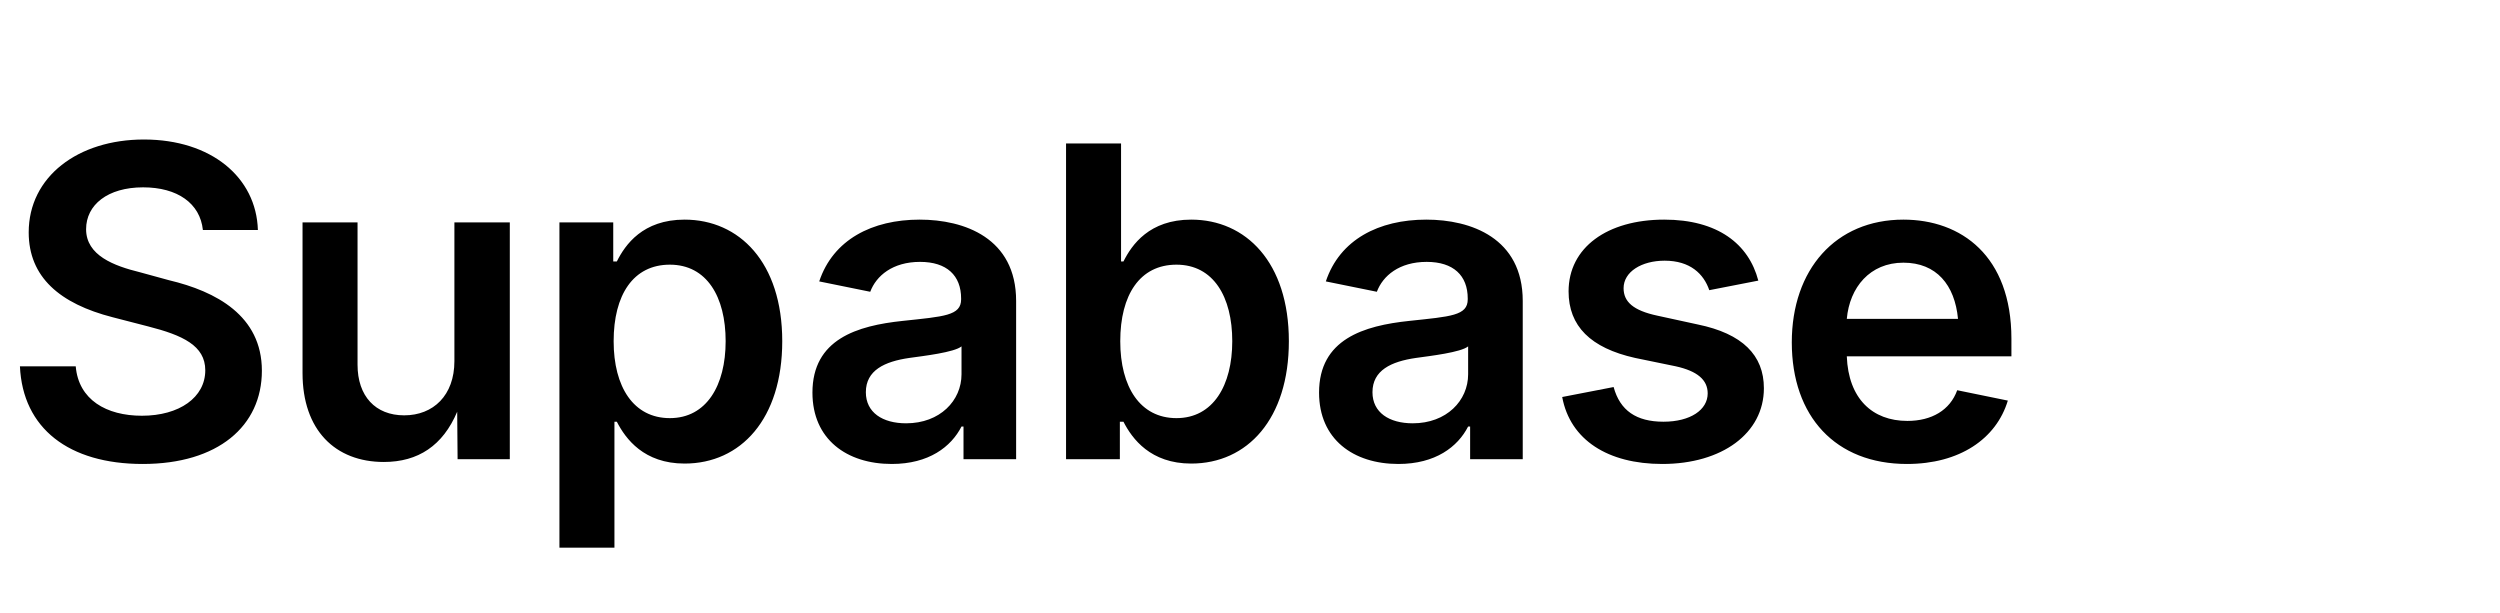
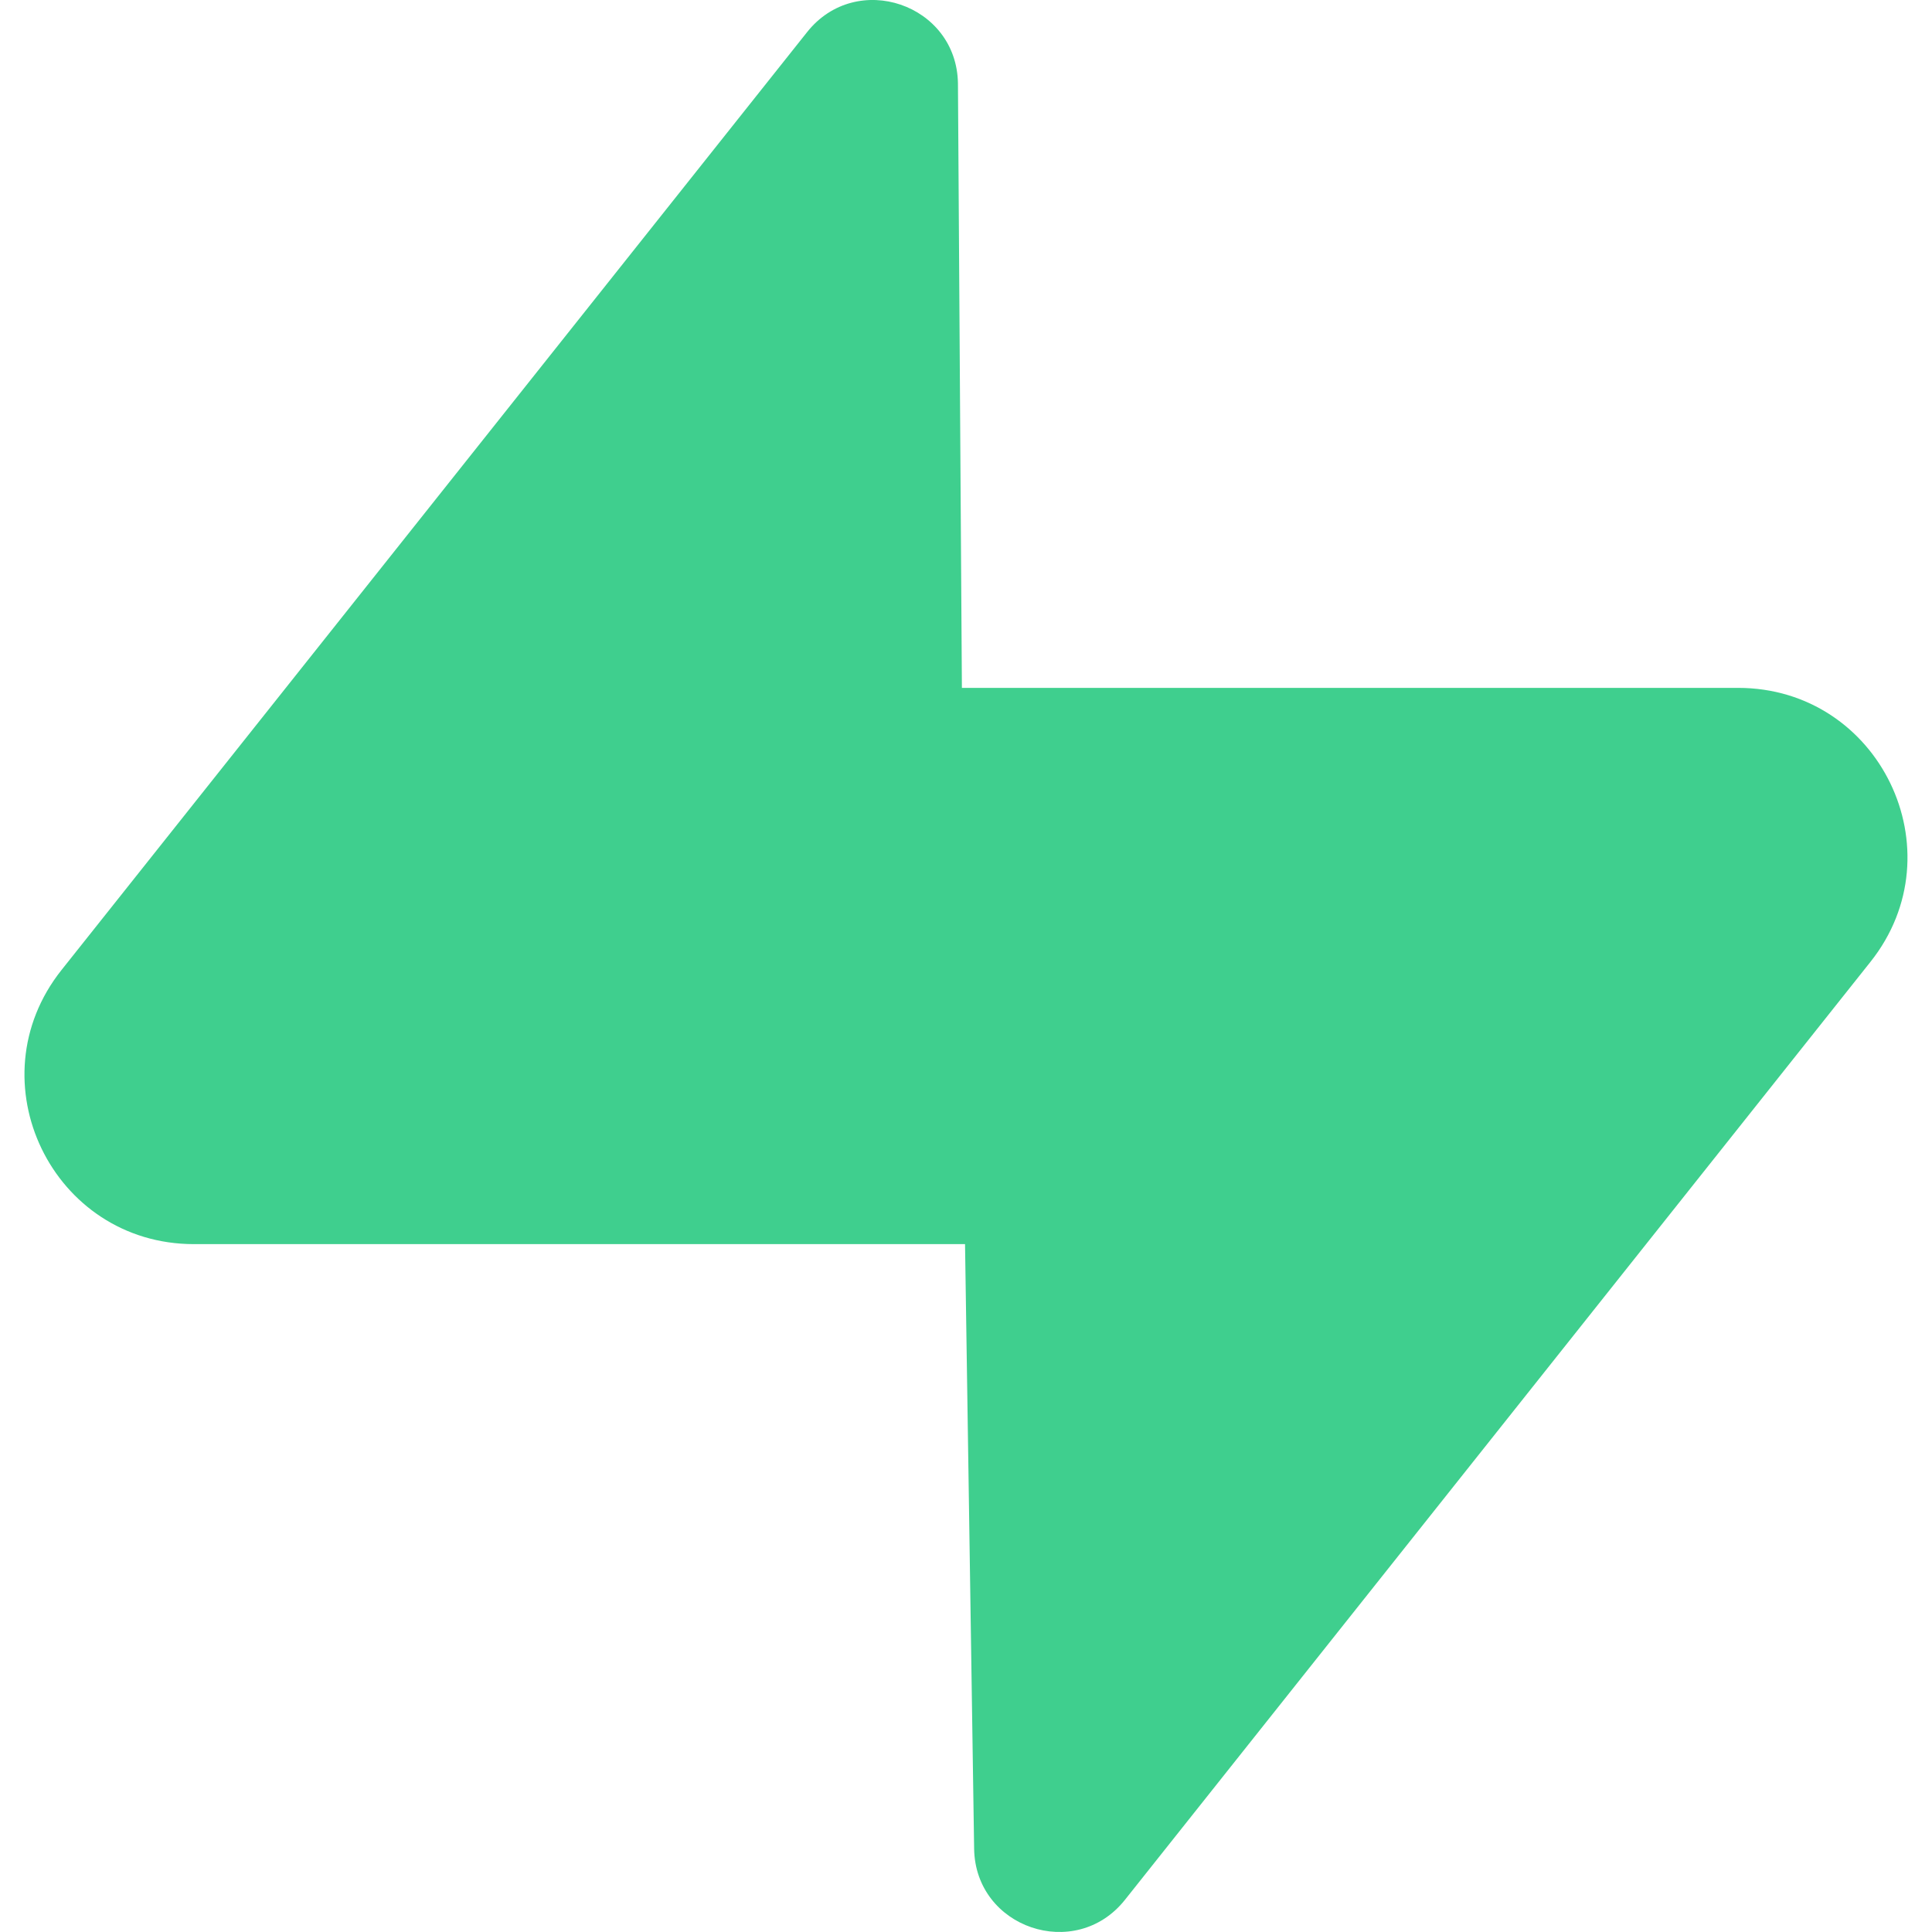
- <svg xmlns="http://www.w3.org/2000/svg" viewBox="0 0 98 24" role="img" aria-label="Supabase">
-   <text x="0" y="18" fill="currentColor" font-family="Inter,Segoe UI,sans-serif" font-size="17" font-weight="600" letter-spacing="-.02em">Supabase</text>
+ <svg xmlns="http://www.w3.org/2000/svg" viewBox="0 0 24 24" role="img" aria-label="Supabase">
+   <path fill="#3FCF8E" d="M11.9 1.036c-.015-.986-1.26-1.41-1.874-.637L.764 12.05C-.33 13.427.65 15.455 2.409 15.455h9.579l.113 7.51c.014.985 1.259 1.408 1.873.636l9.262-11.653c1.093-1.375.113-3.403-1.645-3.403h-9.642z" />
</svg>
